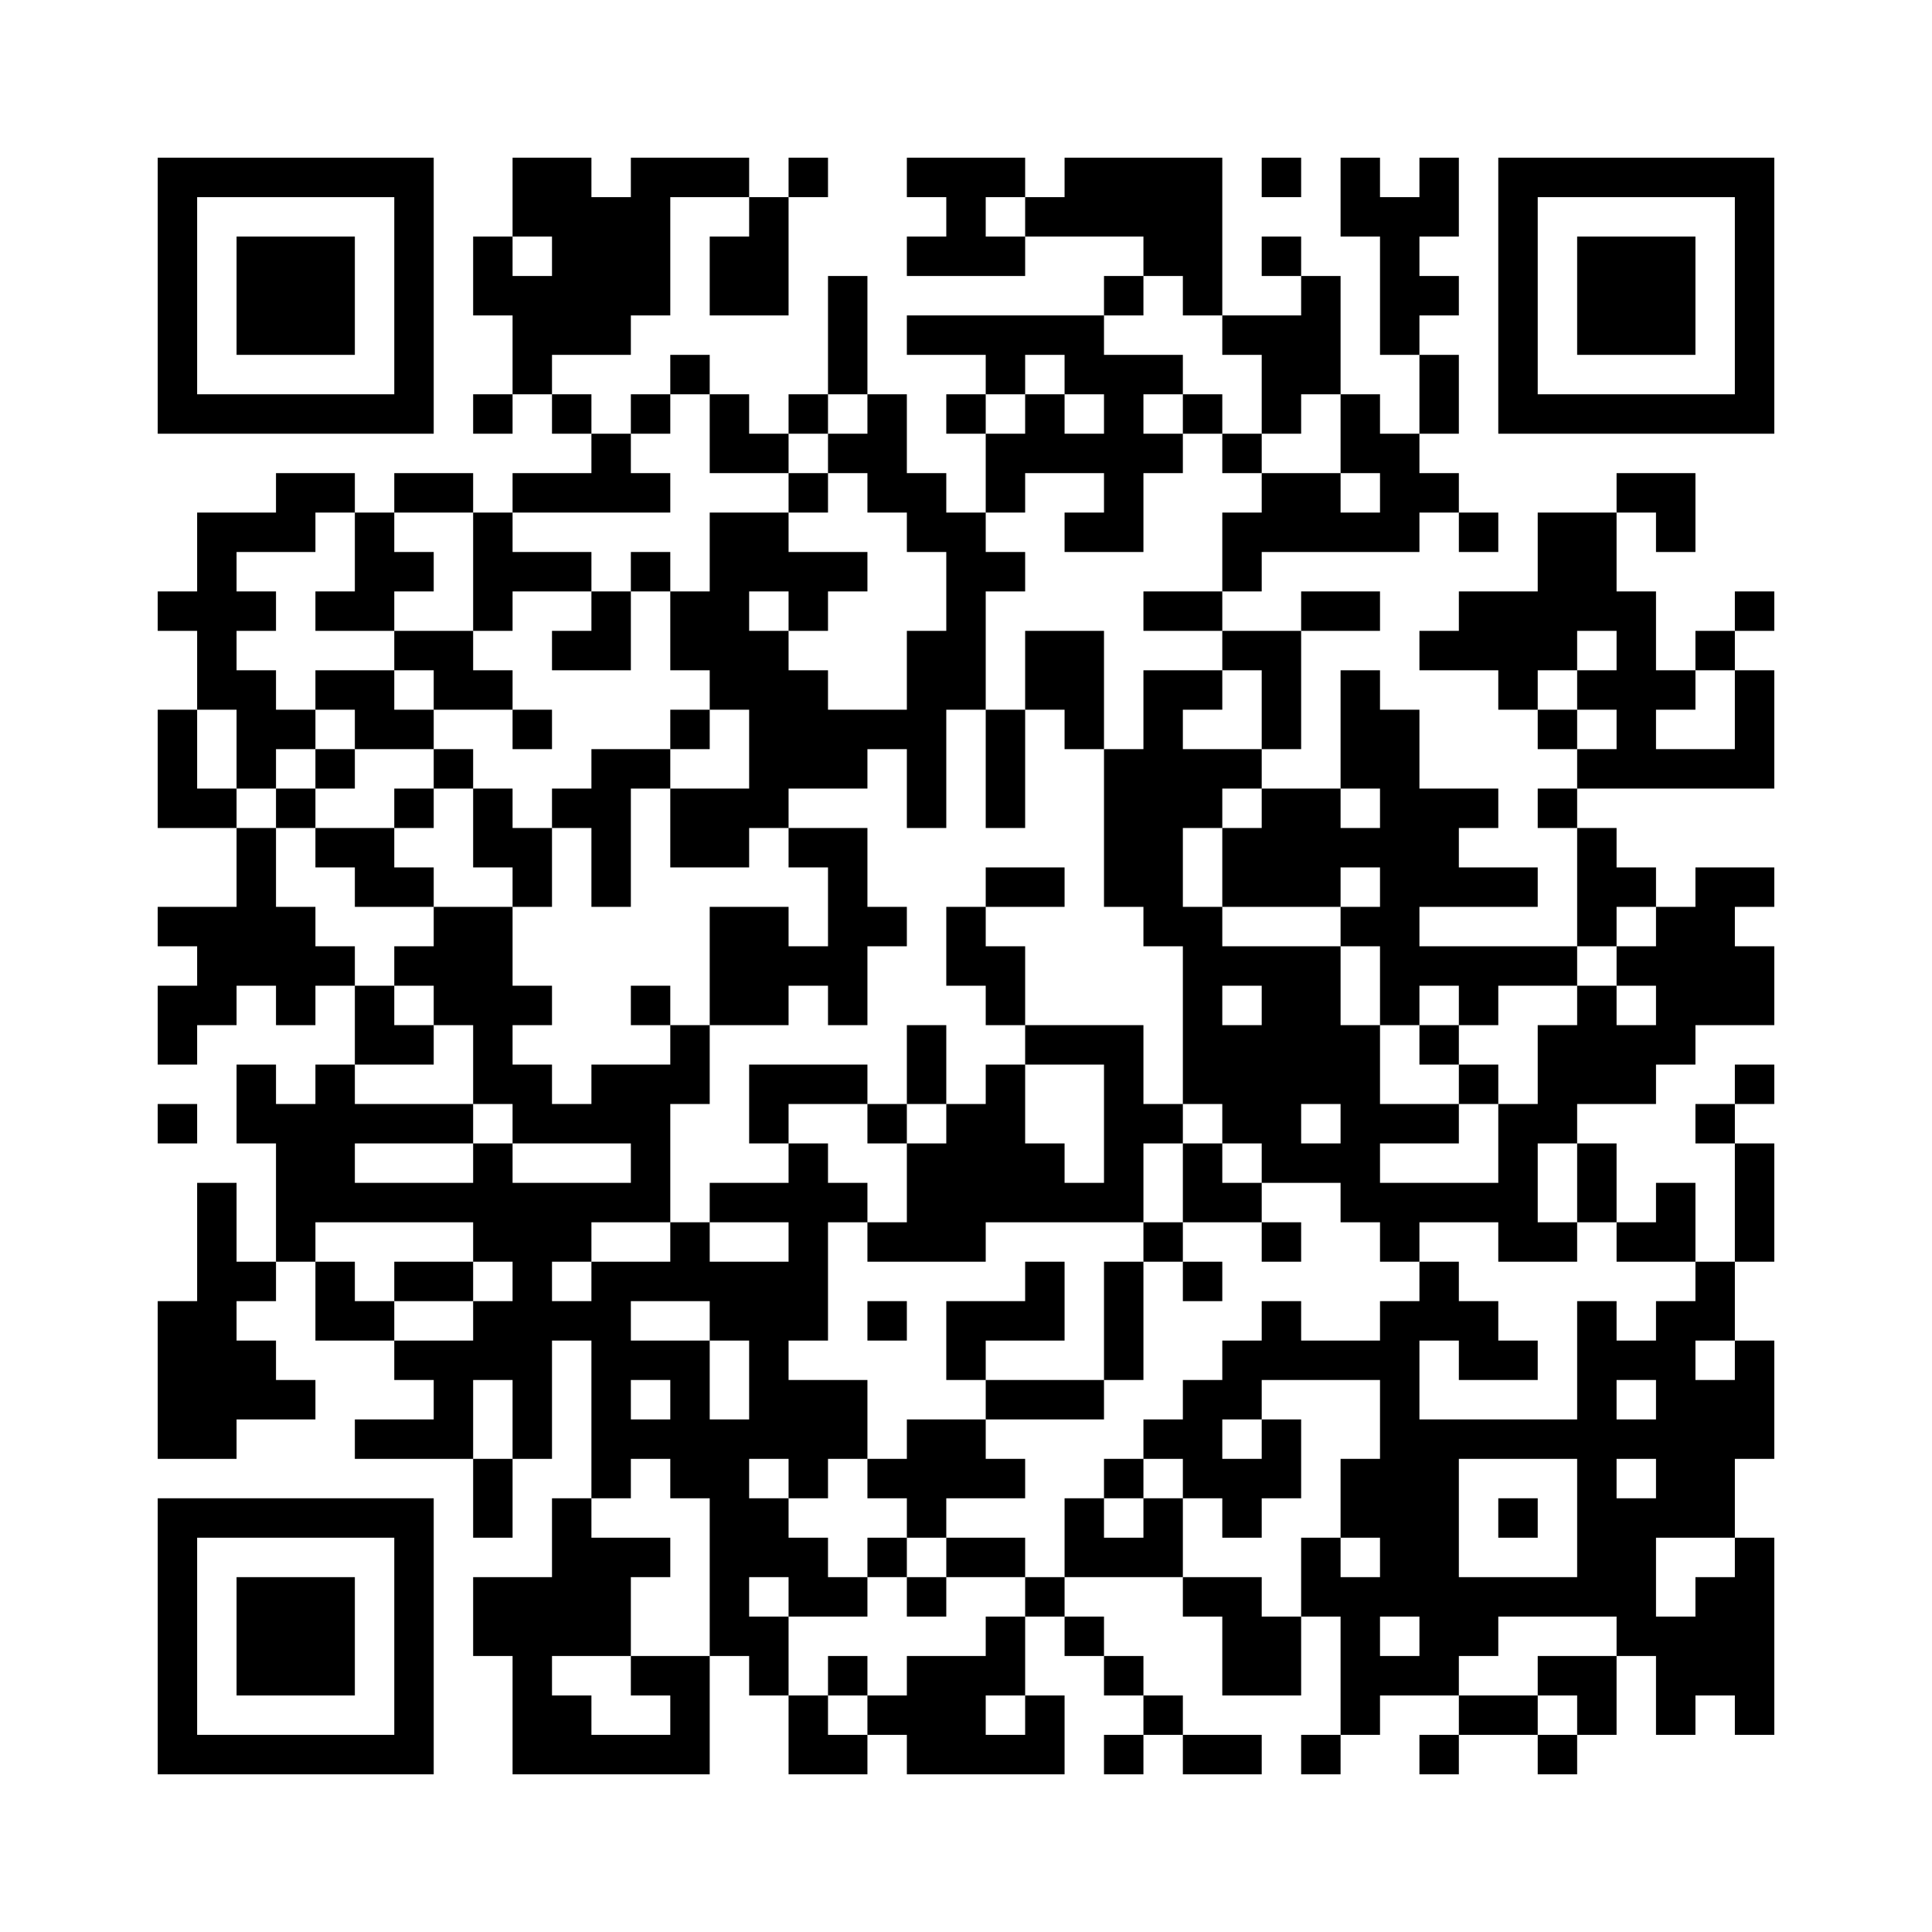
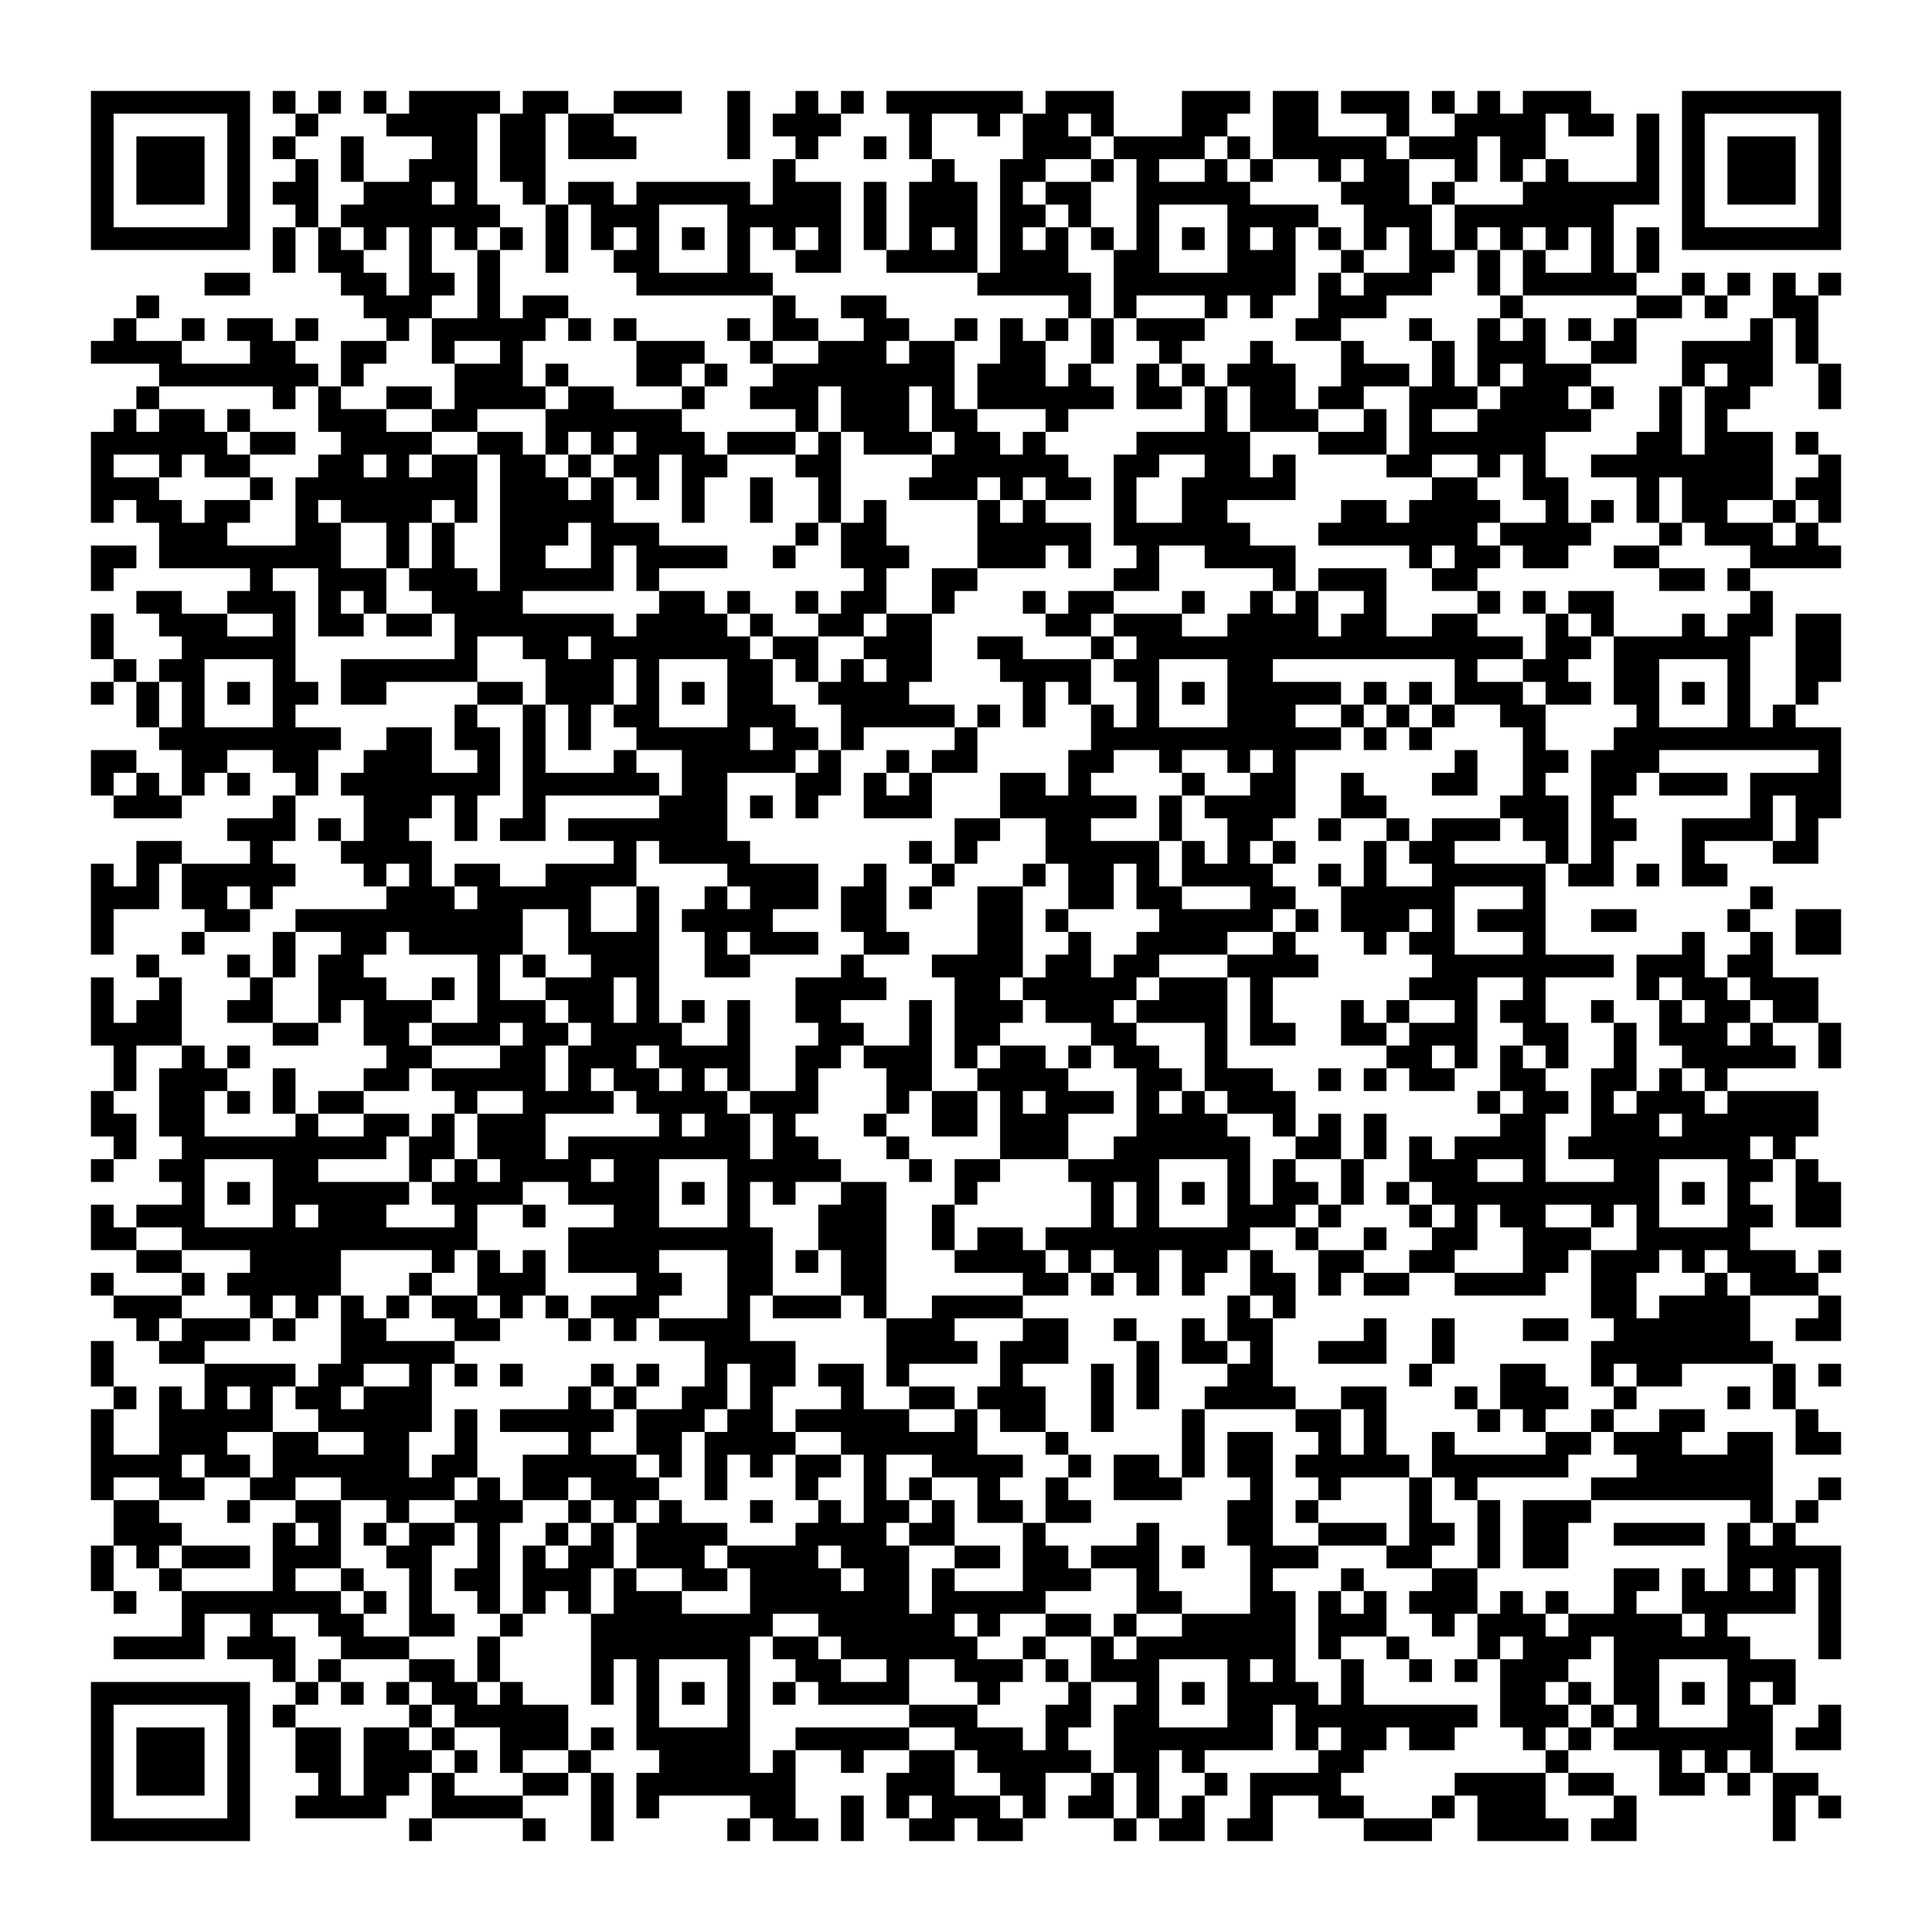
- <svg xmlns="http://www.w3.org/2000/svg" height="392" width="392" class="pyqrcode">
-   <path transform="scale(8)" stroke="#000" class="pyqrline" d="M4 4.5h7m2 0h2m1 0h3m1 0h1m2 0h3m1 0h4m1 0h1m1 0h1m1 0h1m1 0h7m-41 1h1m5 0h1m2 0h4m2 0h1m4 0h1m1 0h5m3 0h3m1 0h1m5 0h1m-41 1h1m1 0h3m1 0h1m1 0h1m1 0h3m1 0h2m3 0h3m3 0h2m1 0h1m2 0h1m2 0h1m1 0h3m1 0h1m-41 1h1m1 0h3m1 0h1m1 0h5m1 0h2m1 0h1m6 0h1m1 0h1m2 0h1m1 0h2m1 0h1m1 0h3m1 0h1m-41 1h1m1 0h3m1 0h1m2 0h3m5 0h1m1 0h5m3 0h3m1 0h1m2 0h1m1 0h3m1 0h1m-41 1h1m5 0h1m2 0h1m3 0h1m3 0h1m3 0h1m1 0h3m2 0h2m2 0h1m1 0h1m5 0h1m-41 1h7m1 0h1m1 0h1m1 0h1m1 0h1m1 0h1m1 0h1m1 0h1m1 0h1m1 0h1m1 0h1m1 0h1m1 0h1m1 0h1m1 0h7m-30 1h1m2 0h2m1 0h2m2 0h5m1 0h1m2 0h2m-29 1h2m1 0h2m1 0h4m3 0h1m1 0h2m1 0h1m2 0h1m3 0h2m1 0h2m4 0h2m-38 1h3m1 0h1m2 0h1m5 0h2m3 0h2m2 0h2m2 0h5m1 0h1m1 0h2m1 0h1m-38 1h1m3 0h2m1 0h3m1 0h1m1 0h4m2 0h2m5 0h1m7 0h2m-37 1h3m1 0h2m2 0h1m2 0h1m1 0h2m1 0h1m3 0h1m4 0h2m2 0h2m2 0h5m2 0h1m-40 1h1m4 0h2m2 0h2m1 0h3m3 0h2m1 0h2m3 0h2m3 0h4m1 0h1m1 0h1m-39 1h2m1 0h2m1 0h2m5 0h3m2 0h2m1 0h2m1 0h2m1 0h1m1 0h1m3 0h1m1 0h3m1 0h1m-41 1h1m1 0h2m1 0h2m2 0h1m3 0h1m1 0h5m1 0h1m1 0h1m1 0h1m2 0h1m1 0h2m3 0h1m1 0h1m2 0h1m-41 1h1m1 0h1m1 0h1m2 0h1m3 0h2m2 0h3m1 0h1m1 0h1m2 0h4m2 0h2m4 0h5m-41 1h2m1 0h1m2 0h1m1 0h1m1 0h2m1 0h3m3 0h1m1 0h1m2 0h3m1 0h2m1 0h3m1 0h1m-34 1h1m1 0h2m2 0h2m1 0h1m1 0h2m1 0h2m6 0h2m1 0h6m3 0h1m-35 1h1m2 0h2m2 0h1m1 0h1m5 0h1m3 0h2m1 0h2m1 0h3m1 0h4m1 0h2m1 0h2m-41 1h4m3 0h2m5 0h2m1 0h2m1 0h1m4 0h2m3 0h2m4 0h1m1 0h2m-39 1h4m1 0h3m5 0h4m2 0h2m4 0h4m1 0h5m1 0h4m-41 1h2m1 0h1m1 0h1m1 0h3m2 0h1m1 0h2m1 0h1m3 0h1m4 0h1m1 0h2m1 0h1m1 0h1m2 0h1m1 0h3m-41 1h1m4 0h2m1 0h1m4 0h1m5 0h1m2 0h3m1 0h5m1 0h1m2 0h4m-37 1h1m1 0h1m3 0h2m1 0h3m1 0h3m1 0h1m1 0h1m2 0h1m1 0h5m2 0h1m1 0h3m2 0h1m-41 1h1m1 0h6m1 0h4m2 0h1m2 0h1m1 0h2m2 0h2m1 0h2m1 0h3m1 0h2m3 0h1m-37 1h2m3 0h1m3 0h1m3 0h1m2 0h4m1 0h1m1 0h1m1 0h3m3 0h1m1 0h1m3 0h1m-40 1h1m1 0h10m1 0h4m1 0h6m1 0h2m2 0h5m1 0h1m1 0h1m1 0h1m-40 1h1m1 0h1m4 0h3m2 0h1m2 0h1m1 0h3m4 0h1m2 0h1m2 0h1m2 0h2m1 0h2m1 0h1m-40 1h2m1 0h1m1 0h2m1 0h1m1 0h6m5 0h1m1 0h1m1 0h1m5 0h1m6 0h1m-40 1h2m2 0h2m2 0h4m2 0h3m1 0h1m1 0h3m1 0h1m3 0h1m2 0h3m2 0h1m1 0h2m-40 1h3m3 0h4m1 0h3m1 0h1m4 0h1m3 0h1m2 0h5m1 0h2m1 0h3m1 0h1m-41 1h4m3 0h1m1 0h1m1 0h1m1 0h1m1 0h3m3 0h3m2 0h2m3 0h1m4 0h1m1 0h3m-41 1h2m3 0h3m1 0h1m1 0h7m1 0h2m4 0h2m1 0h1m2 0h10m-33 1h1m2 0h1m1 0h2m1 0h1m1 0h4m2 0h1m1 0h3m1 0h3m3 0h1m1 0h2m-40 1h7m1 0h1m1 0h1m3 0h2m3 0h1m3 0h1m1 0h1m1 0h1m2 0h3m1 0h1m1 0h4m-40 1h1m5 0h1m3 0h3m1 0h3m1 0h1m1 0h2m1 0h3m3 0h1m1 0h2m3 0h2m2 0h1m-41 1h1m1 0h3m1 0h1m1 0h4m2 0h1m1 0h2m1 0h1m2 0h1m3 0h2m1 0h9m1 0h2m-41 1h1m1 0h3m1 0h1m1 0h4m2 0h2m5 0h1m1 0h1m3 0h2m1 0h1m1 0h2m3 0h4m-41 1h1m1 0h3m1 0h1m2 0h1m2 0h2m1 0h1m1 0h1m1 0h3m2 0h1m2 0h2m1 0h3m2 0h2m1 0h3m-41 1h1m5 0h1m2 0h2m2 0h1m2 0h1m1 0h3m1 0h1m2 0h1m4 0h1m2 0h2m1 0h1m1 0h1m1 0h1m-41 1h7m2 0h5m2 0h2m1 0h4m1 0h1m1 0h2m1 0h1m2 0h1m2 0h1" />
+ <svg xmlns="http://www.w3.org/2000/svg" height="680" width="680" class="pyqrcode">
+   <path transform="scale(8)" stroke="#000" class="pyqrline" d="M4 4.5h7m1 0h1m1 0h1m1 0h1m1 0h4m1 0h2m2 0h3m2 0h1m2 0h1m1 0h1m1 0h6m1 0h3m3 0h3m1 0h2m1 0h3m1 0h1m1 0h1m1 0h3m4 0h7m-77 1h1m5 0h1m2 0h1m3 0h4m1 0h2m1 0h2m5 0h1m1 0h3m3 0h1m2 0h1m1 0h2m1 0h1m3 0h2m2 0h2m3 0h1m2 0h4m1 0h2m1 0h1m1 0h1m5 0h1m-77 1h1m1 0h3m1 0h1m1 0h1m2 0h1m3 0h2m1 0h2m1 0h3m4 0h1m2 0h1m2 0h1m1 0h1m4 0h3m1 0h4m1 0h1m1 0h5m1 0h3m1 0h2m4 0h1m1 0h1m1 0h3m1 0h1m-77 1h1m1 0h3m1 0h1m2 0h1m1 0h1m2 0h3m1 0h2m10 0h1m6 0h1m2 0h2m2 0h1m1 0h1m2 0h1m1 0h1m2 0h1m1 0h2m2 0h1m1 0h1m1 0h1m3 0h1m1 0h1m1 0h3m1 0h1m-77 1h1m1 0h3m1 0h1m1 0h2m2 0h3m1 0h1m2 0h1m1 0h2m1 0h5m1 0h3m1 0h1m1 0h3m1 0h1m1 0h2m2 0h5m4 0h3m1 0h1m3 0h6m1 0h1m1 0h3m1 0h1m-77 1h1m5 0h1m2 0h1m1 0h7m2 0h1m1 0h3m3 0h5m1 0h1m1 0h3m1 0h2m1 0h1m2 0h1m3 0h4m2 0h3m1 0h7m3 0h1m5 0h1m-77 1h7m1 0h1m1 0h1m1 0h1m1 0h1m1 0h1m1 0h1m1 0h1m1 0h1m1 0h1m1 0h1m1 0h1m1 0h1m1 0h1m1 0h1m1 0h1m1 0h1m1 0h1m1 0h1m1 0h1m1 0h1m1 0h1m1 0h1m1 0h1m1 0h1m1 0h1m1 0h1m1 0h1m1 0h1m1 0h1m1 0h1m1 0h1m1 0h7m-69 1h1m1 0h2m2 0h1m2 0h1m2 0h1m2 0h2m3 0h1m2 0h2m2 0h4m1 0h3m2 0h2m3 0h3m2 0h1m2 0h2m1 0h1m1 0h1m2 0h1m1 0h1m-64 1h2m4 0h2m1 0h2m1 0h1m6 0h6m9 0h5m1 0h8m1 0h1m1 0h3m2 0h1m1 0h5m2 0h1m1 0h1m1 0h1m1 0h1m-75 1h1m9 0h3m2 0h1m1 0h2m9 0h1m2 0h2m8 0h1m1 0h1m3 0h1m1 0h1m2 0h3m5 0h1m5 0h2m1 0h1m2 0h2m-75 1h1m2 0h1m1 0h2m1 0h1m3 0h1m1 0h5m1 0h1m1 0h1m4 0h1m1 0h2m2 0h2m2 0h1m1 0h1m1 0h1m1 0h1m1 0h3m4 0h2m3 0h1m2 0h1m1 0h1m1 0h1m1 0h1m5 0h1m1 0h1m-76 1h4m3 0h2m2 0h2m2 0h1m2 0h1m5 0h3m2 0h1m2 0h3m1 0h2m2 0h2m2 0h1m2 0h1m3 0h1m3 0h1m3 0h1m1 0h3m2 0h2m2 0h4m1 0h1m-73 1h7m1 0h1m4 0h3m1 0h1m3 0h2m1 0h1m2 0h8m1 0h3m1 0h1m2 0h1m1 0h1m1 0h3m2 0h3m1 0h1m1 0h1m1 0h3m4 0h1m1 0h2m2 0h1m-75 1h1m5 0h1m1 0h1m2 0h2m1 0h4m1 0h2m3 0h1m2 0h3m1 0h3m1 0h1m1 0h6m1 0h2m1 0h1m1 0h2m1 0h2m2 0h3m1 0h3m1 0h1m2 0h1m1 0h2m3 0h1m-76 1h1m1 0h2m1 0h1m3 0h3m2 0h2m3 0h6m5 0h1m1 0h3m1 0h2m3 0h1m6 0h1m1 0h3m2 0h1m1 0h1m2 0h5m3 0h1m1 0h1m-72 1h6m1 0h2m2 0h4m2 0h2m1 0h1m1 0h1m1 0h3m1 0h3m1 0h1m1 0h3m1 0h2m1 0h1m4 0h5m3 0h3m1 0h6m4 0h2m1 0h3m1 0h1m-76 1h1m2 0h1m1 0h2m3 0h2m1 0h1m1 0h2m1 0h2m1 0h1m1 0h2m1 0h2m3 0h2m4 0h6m2 0h2m2 0h2m1 0h1m4 0h2m2 0h1m1 0h1m2 0h8m2 0h1m-77 1h3m4 0h1m1 0h8m1 0h3m1 0h1m1 0h1m1 0h1m2 0h1m2 0h1m3 0h3m1 0h1m1 0h2m1 0h1m2 0h5m6 0h2m2 0h2m3 0h1m1 0h4m1 0h2m-77 1h1m1 0h2m1 0h2m2 0h1m1 0h4m1 0h1m1 0h5m3 0h1m2 0h1m2 0h1m1 0h1m4 0h1m1 0h1m3 0h1m2 0h2m5 0h2m1 0h4m2 0h1m1 0h1m1 0h1m1 0h2m2 0h1m1 0h1m-74 1h3m3 0h2m2 0h1m1 0h1m2 0h3m1 0h3m6 0h1m1 0h2m4 0h5m1 0h6m3 0h7m1 0h4m3 0h1m1 0h3m1 0h1m-76 1h2m1 0h8m2 0h1m1 0h1m2 0h2m2 0h1m1 0h4m2 0h1m2 0h3m3 0h3m1 0h1m2 0h1m2 0h4m5 0h1m1 0h2m1 0h2m2 0h2m4 0h4m-77 1h1m6 0h1m2 0h3m1 0h3m1 0h5m1 0h1m9 0h1m2 0h2m6 0h2m5 0h1m1 0h3m2 0h2m8 0h2m1 0h1m-71 1h2m2 0h3m1 0h1m1 0h1m2 0h4m6 0h2m1 0h1m2 0h1m1 0h2m2 0h1m3 0h1m1 0h2m3 0h1m2 0h1m1 0h1m2 0h1m4 0h1m1 0h1m1 0h2m6 0h1m-74 1h1m2 0h3m2 0h1m1 0h2m1 0h2m1 0h7m1 0h4m1 0h1m2 0h2m1 0h2m5 0h2m1 0h3m2 0h4m1 0h2m2 0h2m3 0h1m1 0h1m3 0h1m1 0h2m1 0h2m-77 1h1m3 0h5m7 0h1m2 0h2m1 0h7m1 0h2m2 0h3m2 0h2m3 0h1m1 0h17m1 0h2m1 0h6m2 0h2m-76 1h1m1 0h2m3 0h1m2 0h6m3 0h3m1 0h1m3 0h2m1 0h1m1 0h1m1 0h2m3 0h4m1 0h2m3 0h2m8 0h1m2 0h2m2 0h2m3 0h1m2 0h2m-77 1h1m1 0h1m1 0h1m1 0h1m1 0h2m1 0h2m4 0h2m1 0h3m1 0h1m1 0h1m1 0h2m2 0h4m5 0h1m1 0h1m2 0h1m1 0h1m1 0h5m1 0h1m1 0h1m1 0h3m1 0h2m1 0h2m1 0h1m1 0h1m2 0h1m-74 1h1m1 0h1m3 0h1m7 0h1m2 0h1m1 0h1m1 0h2m3 0h3m2 0h5m1 0h1m1 0h1m2 0h1m1 0h1m3 0h3m2 0h1m1 0h1m1 0h1m2 0h2m4 0h1m3 0h1m1 0h1m-72 1h8m2 0h2m1 0h2m1 0h1m1 0h1m2 0h5m1 0h2m1 0h1m4 0h1m5 0h11m1 0h1m1 0h1m4 0h1m3 0h10m-77 1h2m2 0h2m2 0h2m2 0h3m2 0h1m1 0h1m3 0h1m2 0h5m1 0h1m2 0h1m1 0h2m4 0h2m2 0h1m2 0h1m1 0h1m7 0h1m2 0h2m1 0h3m7 0h1m-77 1h1m1 0h1m1 0h1m1 0h1m2 0h1m1 0h7m1 0h6m1 0h2m3 0h2m1 0h1m1 0h1m3 0h2m1 0h1m4 0h1m2 0h2m2 0h1m3 0h2m2 0h1m2 0h2m1 0h3m1 0h4m-76 1h3m4 0h1m3 0h3m1 0h1m2 0h1m5 0h3m1 0h1m1 0h1m2 0h3m3 0h6m1 0h1m1 0h4m2 0h2m5 0h3m1 0h1m6 0h1m1 0h2m-71 1h3m1 0h1m1 0h2m2 0h1m1 0h2m1 0h7m10 0h2m2 0h2m3 0h1m2 0h2m2 0h1m2 0h1m1 0h3m1 0h2m1 0h2m2 0h4m1 0h1m-74 1h2m3 0h1m3 0h4m8 0h1m1 0h4m7 0h1m1 0h1m3 0h5m1 0h1m1 0h1m1 0h1m3 0h1m1 0h2m4 0h1m1 0h1m3 0h1m3 0h2m-76 1h1m1 0h1m1 0h5m3 0h1m1 0h1m1 0h2m2 0h4m4 0h4m2 0h1m2 0h1m3 0h1m1 0h2m1 0h1m1 0h4m2 0h1m1 0h1m2 0h5m1 0h2m1 0h1m1 0h2m-72 1h3m1 0h2m1 0h1m5 0h3m1 0h5m2 0h1m2 0h1m1 0h3m1 0h2m1 0h1m2 0h2m2 0h2m1 0h2m3 0h2m2 0h5m3 0h1m9 0h1m-74 1h1m4 0h2m2 0h10m2 0h1m2 0h1m1 0h4m3 0h2m4 0h2m1 0h1m4 0h5m1 0h1m1 0h3m1 0h1m1 0h3m2 0h2m4 0h1m2 0h2m-77 1h1m3 0h1m3 0h1m2 0h2m1 0h5m2 0h4m2 0h1m1 0h3m2 0h2m3 0h2m2 0h1m2 0h4m2 0h1m3 0h1m1 0h2m3 0h1m6 0h1m2 0h1m1 0h2m-75 1h1m3 0h1m1 0h1m1 0h2m5 0h1m1 0h1m2 0h3m2 0h2m4 0h1m3 0h4m1 0h2m1 0h2m3 0h4m5 0h8m1 0h3m1 0h2m-74 1h1m2 0h1m3 0h1m2 0h3m2 0h1m1 0h1m2 0h3m1 0h1m6 0h4m3 0h2m1 0h5m1 0h3m1 0h1m6 0h3m2 0h1m4 0h1m1 0h2m1 0h3m-76 1h1m1 0h2m2 0h2m2 0h1m1 0h3m2 0h3m1 0h2m1 0h1m1 0h1m1 0h1m2 0h2m3 0h1m1 0h3m1 0h3m1 0h4m1 0h1m3 0h1m1 0h1m2 0h1m1 0h2m2 0h1m2 0h1m1 0h2m1 0h2m-76 1h4m4 0h2m2 0h2m1 0h3m1 0h2m1 0h4m2 0h1m3 0h2m2 0h1m1 0h2m4 0h2m3 0h1m1 0h2m2 0h2m1 0h3m2 0h2m2 0h1m1 0h3m1 0h1m2 0h1m-76 1h1m2 0h1m1 0h1m6 0h2m3 0h2m1 0h3m1 0h4m2 0h2m1 0h3m1 0h1m1 0h2m1 0h1m1 0h2m2 0h1m7 0h2m1 0h1m1 0h1m1 0h1m2 0h1m2 0h5m1 0h1m-76 1h1m1 0h3m2 0h1m3 0h2m1 0h5m1 0h1m1 0h2m1 0h1m1 0h1m2 0h1m3 0h2m2 0h4m3 0h2m1 0h3m2 0h1m1 0h1m1 0h2m2 0h2m2 0h2m1 0h1m1 0h1m-72 1h1m2 0h2m1 0h1m1 0h1m1 0h2m4 0h1m2 0h4m1 0h4m1 0h3m3 0h1m1 0h2m1 0h1m1 0h3m1 0h1m1 0h1m1 0h3m8 0h1m1 0h2m1 0h1m1 0h3m1 0h4m-76 1h2m1 0h2m4 0h1m2 0h2m1 0h1m1 0h3m5 0h1m1 0h2m1 0h1m3 0h1m2 0h2m1 0h3m3 0h4m2 0h1m1 0h1m1 0h1m5 0h2m2 0h3m1 0h6m-75 1h1m2 0h9m1 0h2m1 0h3m1 0h8m1 0h2m3 0h1m4 0h3m2 0h6m2 0h2m1 0h1m1 0h1m1 0h4m1 0h8m1 0h1m-75 1h1m2 0h2m3 0h2m4 0h1m1 0h1m1 0h4m1 0h2m3 0h5m3 0h1m1 0h2m3 0h4m3 0h1m1 0h1m2 0h1m2 0h3m2 0h1m3 0h2m3 0h2m1 0h1m-72 1h1m1 0h1m1 0h6m1 0h4m2 0h4m1 0h1m1 0h1m1 0h1m2 0h2m3 0h1m5 0h1m1 0h1m1 0h1m1 0h1m1 0h2m1 0h1m1 0h1m1 0h10m1 0h1m1 0h1m2 0h2m-77 1h1m1 0h3m3 0h1m1 0h3m3 0h1m2 0h1m3 0h2m3 0h1m3 0h3m2 0h1m6 0h1m1 0h1m3 0h3m1 0h1m3 0h1m1 0h1m1 0h2m2 0h1m1 0h1m3 0h2m1 0h2m-77 1h2m2 0h13m4 0h9m2 0h3m2 0h1m1 0h2m1 0h9m2 0h1m2 0h1m2 0h2m2 0h3m2 0h5m-71 1h2m3 0h4m4 0h1m1 0h1m1 0h1m1 0h4m3 0h2m1 0h1m1 0h2m3 0h4m1 0h1m1 0h2m1 0h2m1 0h1m2 0h2m2 0h2m3 0h2m1 0h3m1 0h1m1 0h3m1 0h1m-77 1h1m3 0h1m1 0h5m3 0h1m2 0h3m4 0h2m2 0h2m3 0h2m6 0h2m1 0h1m1 0h1m1 0h1m2 0h2m1 0h1m1 0h2m2 0h4m2 0h2m3 0h1m1 0h3m-75 1h3m3 0h1m1 0h1m1 0h1m1 0h1m1 0h2m1 0h1m1 0h1m1 0h3m3 0h1m1 0h3m1 0h1m2 0h4m9 0h1m1 0h1m13 0h2m1 0h4m3 0h1m-75 1h1m1 0h3m1 0h1m2 0h2m3 0h2m3 0h1m1 0h1m1 0h4m6 0h3m3 0h2m2 0h1m2 0h1m1 0h2m4 0h1m2 0h1m3 0h2m2 0h6m2 0h2m-77 1h1m2 0h2m6 0h5m11 0h4m4 0h4m1 0h3m3 0h1m1 0h2m1 0h1m2 0h3m2 0h1m6 0h8m-74 1h1m4 0h4m1 0h2m2 0h1m1 0h1m1 0h1m3 0h1m1 0h1m2 0h1m1 0h2m1 0h2m1 0h1m4 0h1m3 0h1m1 0h1m3 0h2m6 0h1m3 0h2m2 0h1m1 0h2m4 0h1m1 0h1m-76 1h1m1 0h1m1 0h1m1 0h1m1 0h2m1 0h3m6 0h1m1 0h1m2 0h2m1 0h1m3 0h1m2 0h2m1 0h3m2 0h1m1 0h1m2 0h4m2 0h2m3 0h1m1 0h3m2 0h1m4 0h1m1 0h1m-75 1h1m2 0h5m2 0h5m1 0h1m1 0h5m1 0h3m1 0h2m1 0h5m2 0h1m1 0h2m2 0h1m3 0h1m4 0h2m1 0h1m4 0h1m1 0h1m2 0h1m2 0h2m4 0h1m-76 1h1m2 0h3m2 0h2m2 0h2m2 0h1m4 0h1m2 0h2m1 0h4m2 0h6m3 0h1m5 0h1m1 0h2m2 0h1m1 0h1m2 0h1m4 0h2m1 0h3m2 0h2m1 0h2m-77 1h4m1 0h2m1 0h6m1 0h2m2 0h5m1 0h1m1 0h1m1 0h1m1 0h2m1 0h1m2 0h4m2 0h1m1 0h2m1 0h1m1 0h2m1 0h5m1 0h6m3 0h6m-74 1h1m2 0h2m2 0h2m2 0h5m1 0h1m1 0h2m1 0h3m2 0h1m3 0h1m2 0h1m1 0h1m2 0h1m2 0h1m2 0h3m3 0h1m2 0h1m3 0h1m1 0h1m5 0h8m2 0h1m-76 1h2m3 0h1m2 0h2m2 0h1m2 0h3m2 0h1m1 0h1m1 0h1m3 0h1m2 0h1m1 0h2m1 0h1m1 0h2m1 0h2m6 0h2m1 0h1m4 0h1m2 0h1m1 0h3m7 0h1m1 0h1m-75 1h3m4 0h1m1 0h1m1 0h1m1 0h2m1 0h1m2 0h1m1 0h1m1 0h4m3 0h4m1 0h2m3 0h1m4 0h1m3 0h2m2 0h3m1 0h2m1 0h1m1 0h2m2 0h4m1 0h1m1 0h1m-75 1h1m1 0h1m1 0h3m1 0h3m2 0h2m2 0h1m1 0h1m1 0h2m1 0h3m1 0h4m1 0h3m2 0h2m1 0h2m1 0h3m1 0h1m2 0h3m3 0h2m2 0h1m1 0h2m7 0h5m-77 1h1m2 0h1m4 0h1m2 0h1m2 0h1m1 0h2m1 0h3m1 0h1m2 0h2m1 0h4m1 0h2m1 0h1m3 0h3m2 0h1m4 0h1m3 0h1m3 0h2m6 0h2m1 0h1m1 0h1m1 0h1m1 0h1m-76 1h1m2 0h7m1 0h1m1 0h1m2 0h1m1 0h1m1 0h1m1 0h3m3 0h7m1 0h5m4 0h2m3 0h2m1 0h1m1 0h1m1 0h3m1 0h1m1 0h1m2 0h1m2 0h5m1 0h1m-73 1h1m2 0h1m2 0h2m2 0h2m2 0h1m3 0h8m2 0h6m1 0h1m2 0h2m1 0h1m2 0h5m1 0h3m2 0h1m1 0h3m1 0h5m1 0h1m4 0h1m-76 1h4m1 0h3m2 0h3m3 0h1m4 0h7m1 0h2m1 0h6m2 0h1m2 0h1m1 0h7m1 0h1m2 0h1m3 0h1m1 0h3m1 0h6m3 0h1m-69 1h1m1 0h1m3 0h2m1 0h1m4 0h1m1 0h1m3 0h1m2 0h2m2 0h1m2 0h3m1 0h1m1 0h3m3 0h1m1 0h1m2 0h1m2 0h1m1 0h1m1 0h3m2 0h2m3 0h3m-75 1h7m2 0h1m1 0h1m1 0h1m1 0h2m1 0h1m3 0h1m1 0h1m1 0h1m1 0h1m1 0h1m1 0h4m3 0h1m3 0h1m2 0h1m1 0h1m1 0h4m1 0h1m6 0h2m1 0h1m1 0h2m1 0h1m1 0h1m1 0h1m-75 1h1m5 0h1m1 0h1m5 0h1m1 0h5m3 0h1m3 0h1m7 0h3m3 0h2m1 0h2m3 0h2m1 0h8m1 0h3m1 0h1m1 0h1m3 0h2m2 0h1m-77 1h1m1 0h3m1 0h1m2 0h2m1 0h2m1 0h1m2 0h3m1 0h1m1 0h5m2 0h5m2 0h3m1 0h1m2 0h7m1 0h1m1 0h2m1 0h2m3 0h1m1 0h1m1 0h7m1 0h2m-77 1h1m1 0h3m1 0h1m2 0h2m1 0h3m1 0h1m1 0h1m2 0h1m3 0h4m1 0h1m2 0h1m2 0h2m1 0h5m1 0h2m1 0h1m5 0h2m8 0h1m4 0h1m1 0h1m1 0h1m-74 1h1m1 0h3m1 0h1m3 0h1m1 0h2m1 0h1m3 0h2m1 0h1m1 0h7m4 0h3m2 0h2m2 0h1m1 0h1m2 0h1m1 0h4m5 0h4m1 0h2m2 0h2m1 0h1m1 0h2m-76 1h1m5 0h1m2 0h4m2 0h4m3 0h1m1 0h1m4 0h2m2 0h1m1 0h1m1 0h3m1 0h1m1 0h2m1 0h1m1 0h1m2 0h1m2 0h2m3 0h1m1 0h3m3 0h1m6 0h1m1 0h1m-77 1h7m7 0h1m4 0h1m2 0h1m5 0h1m1 0h2m1 0h1m2 0h2m1 0h2m4 0h1m1 0h2m1 0h2m4 0h3m2 0h4m1 0h2m6 0h1" />
</svg>
